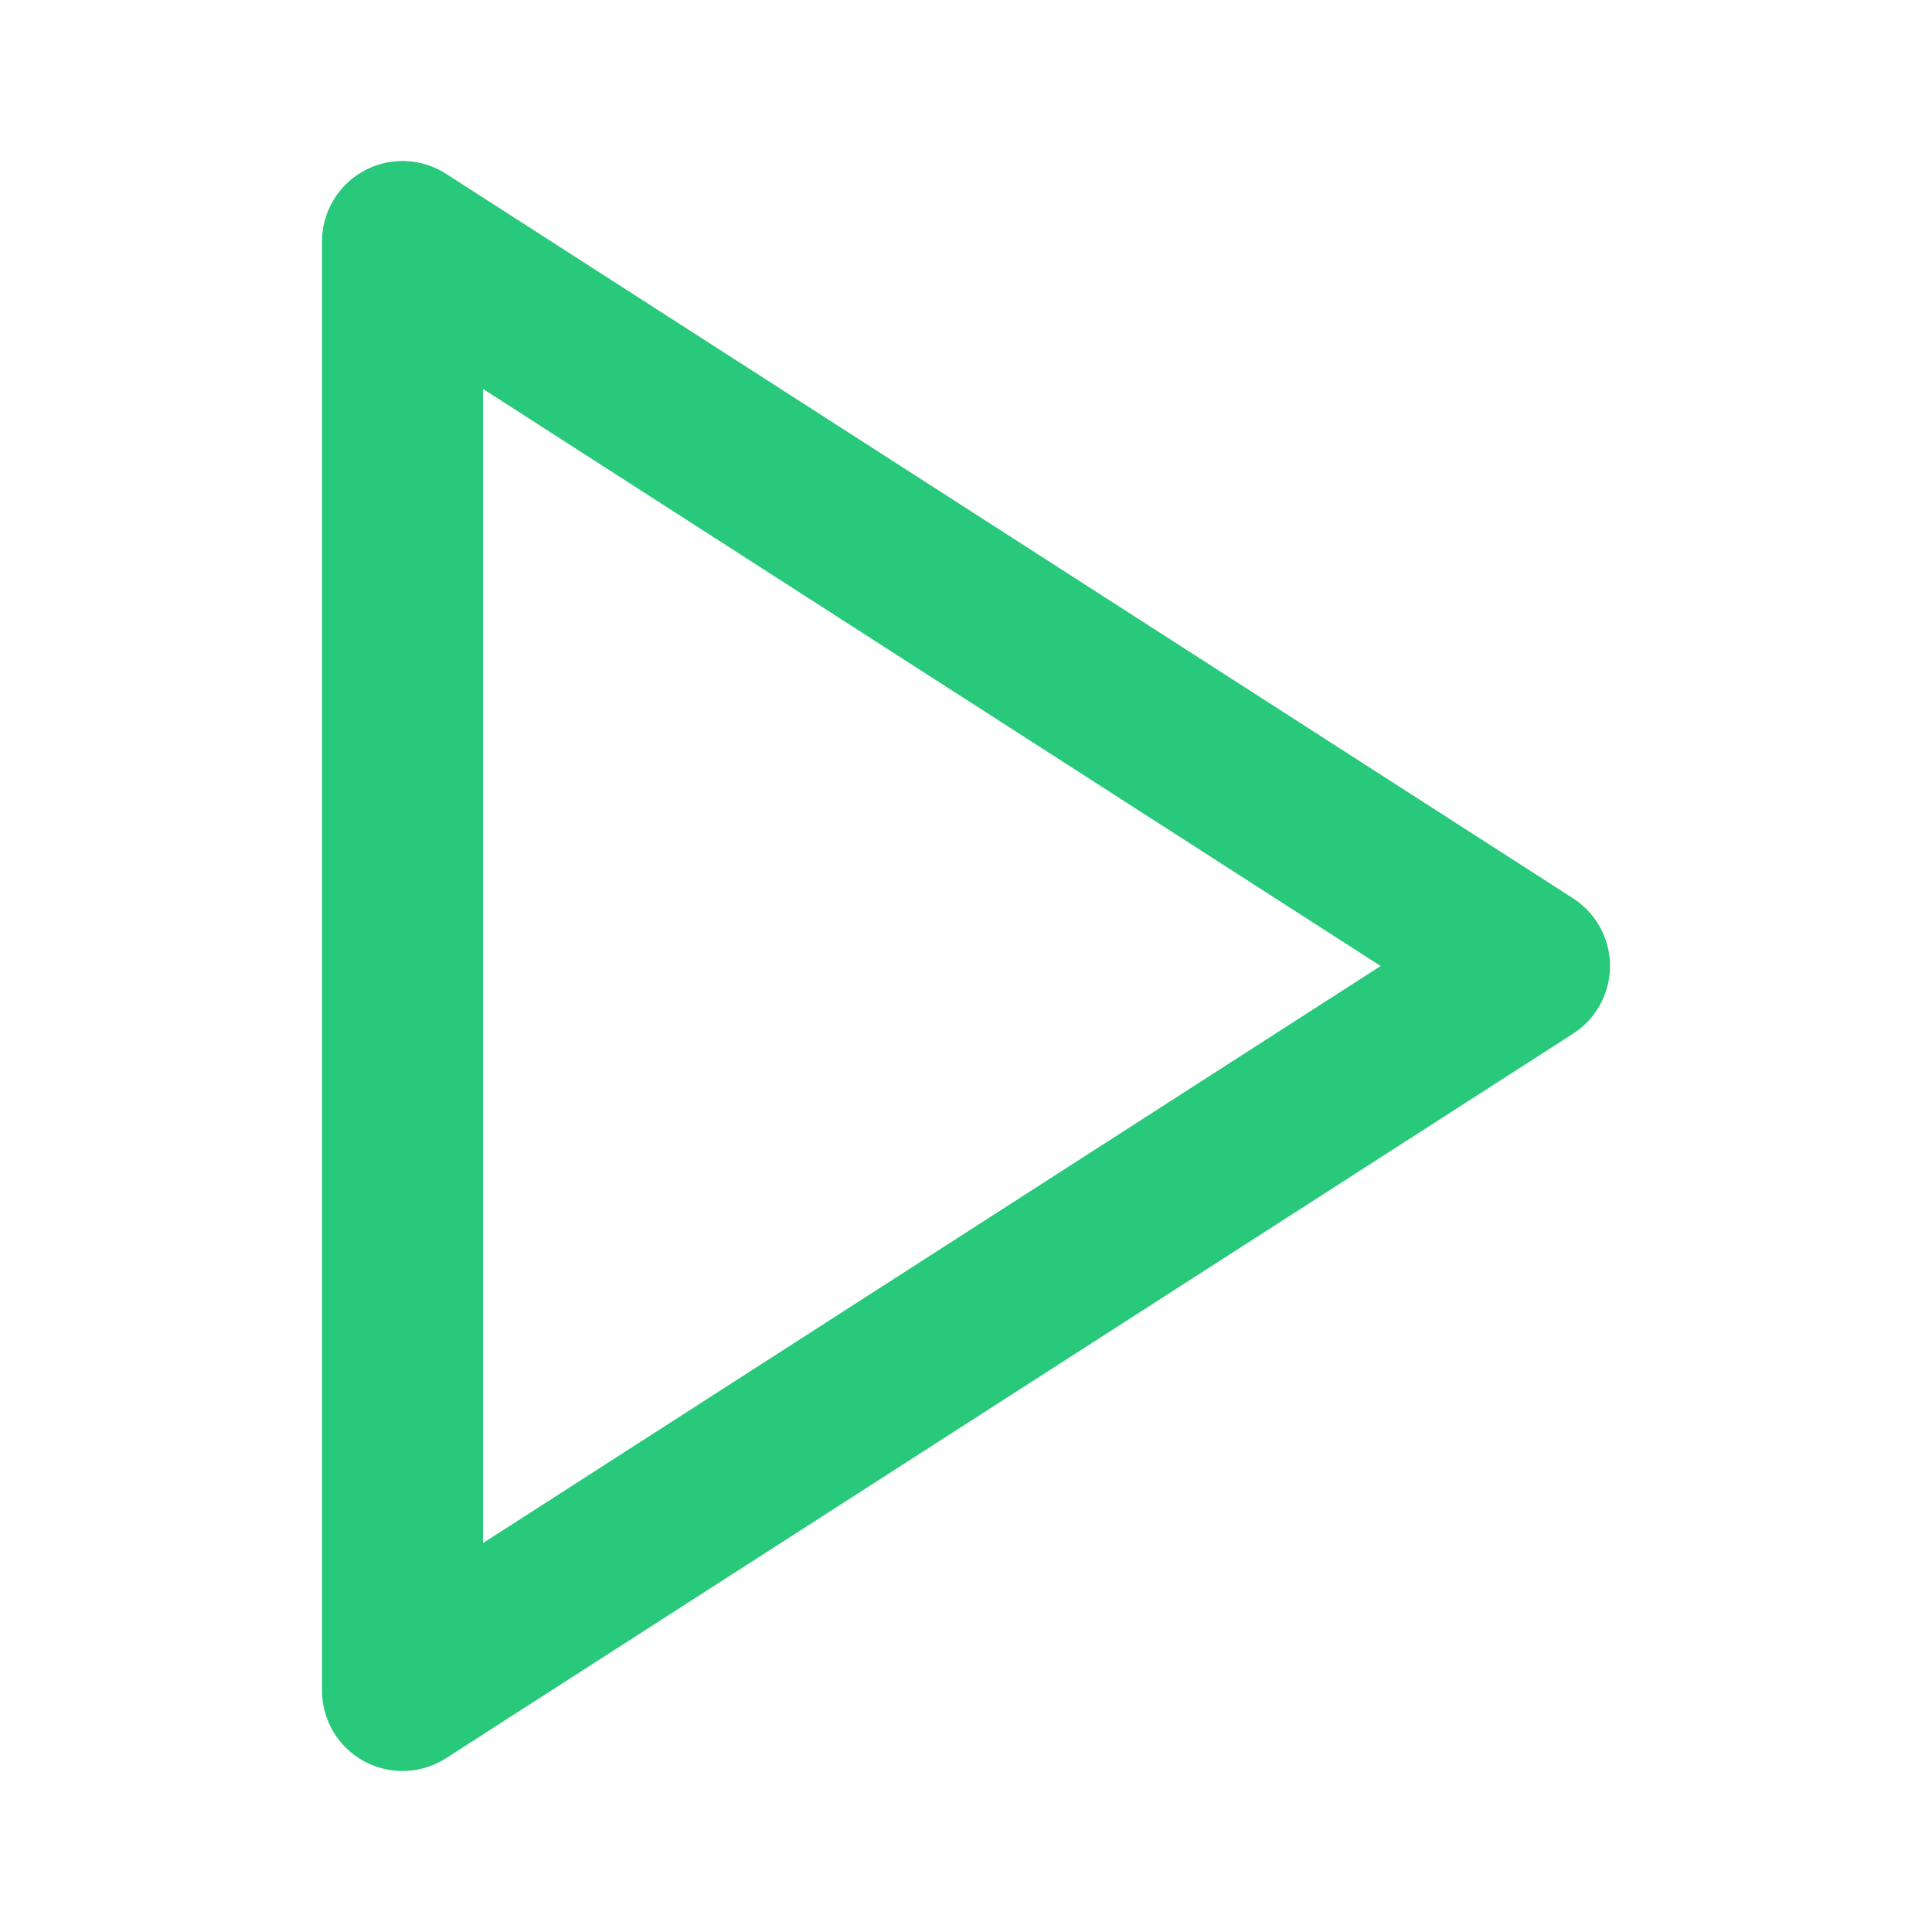
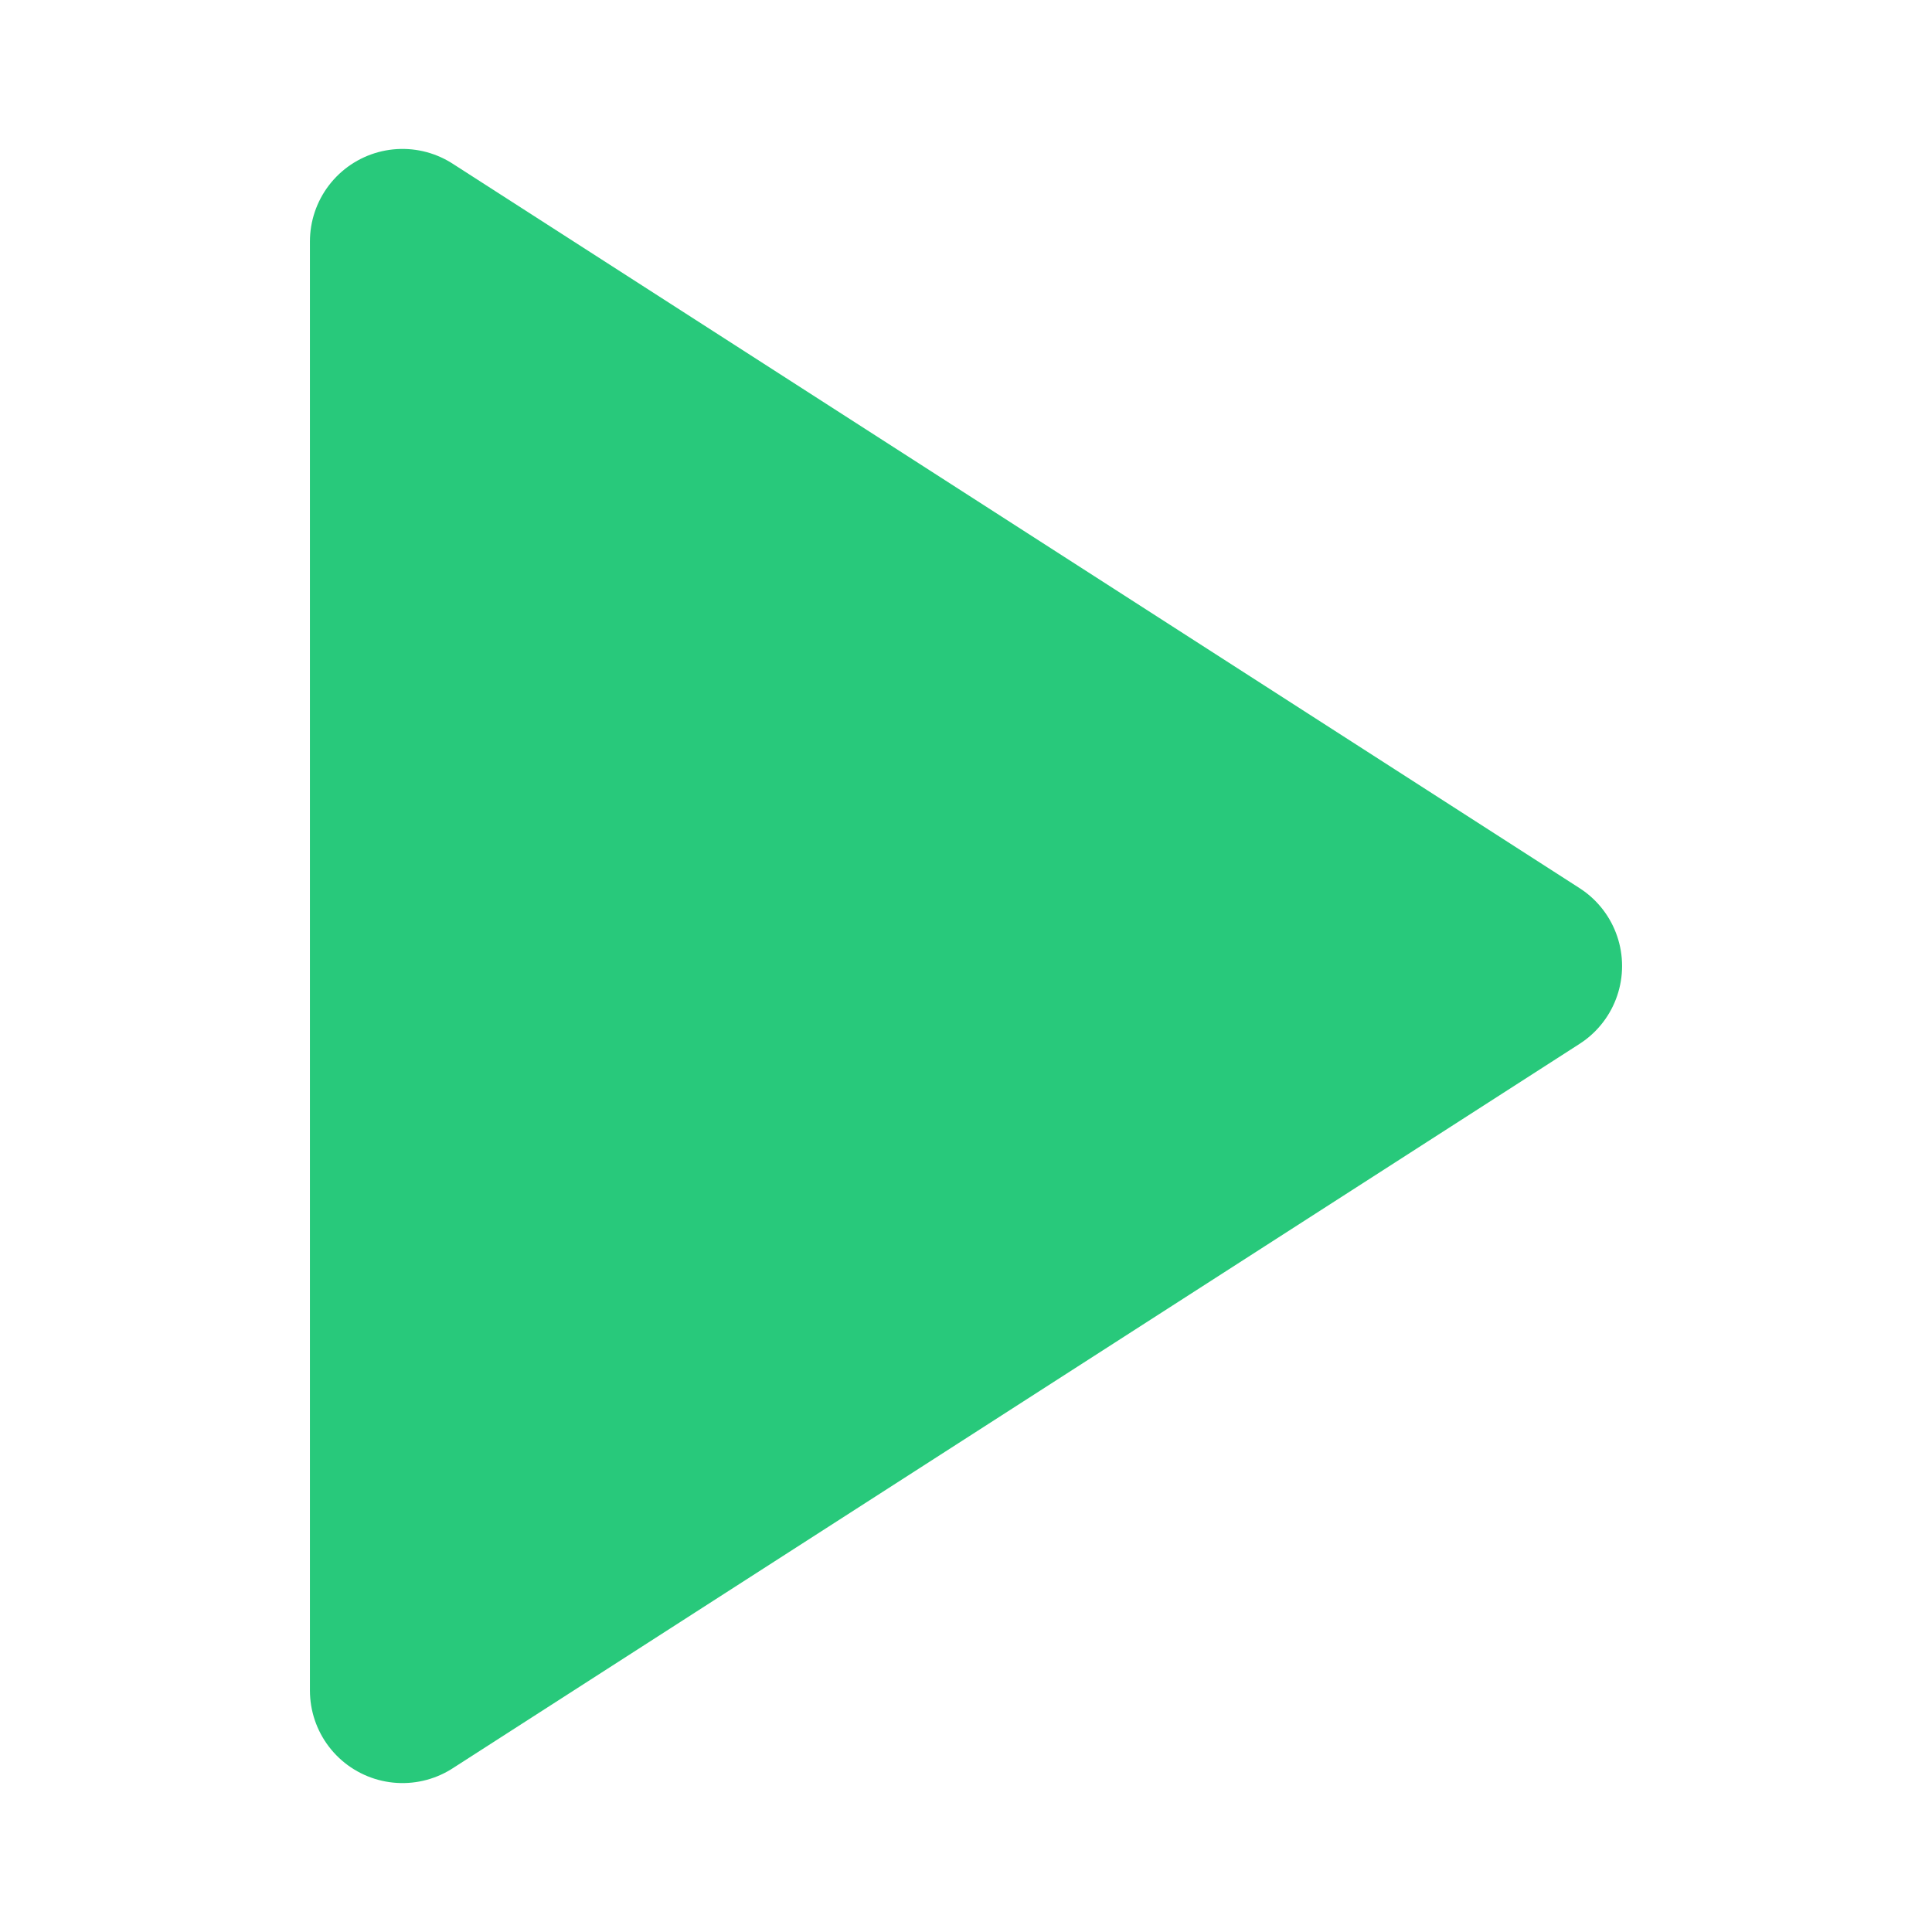
- <svg xmlns="http://www.w3.org/2000/svg" width="24" height="24" viewBox="0 0 24 24" fill="none" stroke="#28c97b" stroke-width="2" stroke-linecap="round" stroke-linejoin="round" class="feather feather-play">
-   <polygon points="5 3 19 12 5 21 5 3" />
+ <svg xmlns="http://www.w3.org/2000/svg" width="24" height="24" viewBox="0 0 24 24" fill="none" stroke="#28c97b" stroke-width="2" stroke-linecap="round" stroke-linejoin="round" class="feather feather-play" version="1.1" id="svg4">
+   <defs id="defs8" />
+   <polygon points="5 3 19 12 5 21 5 3" id="polygon2" style="stroke-width:2.3;stroke-miterlimit:4;stroke-dasharray:none;fill:#28c97b;fill-opacity:1" />
</svg>
